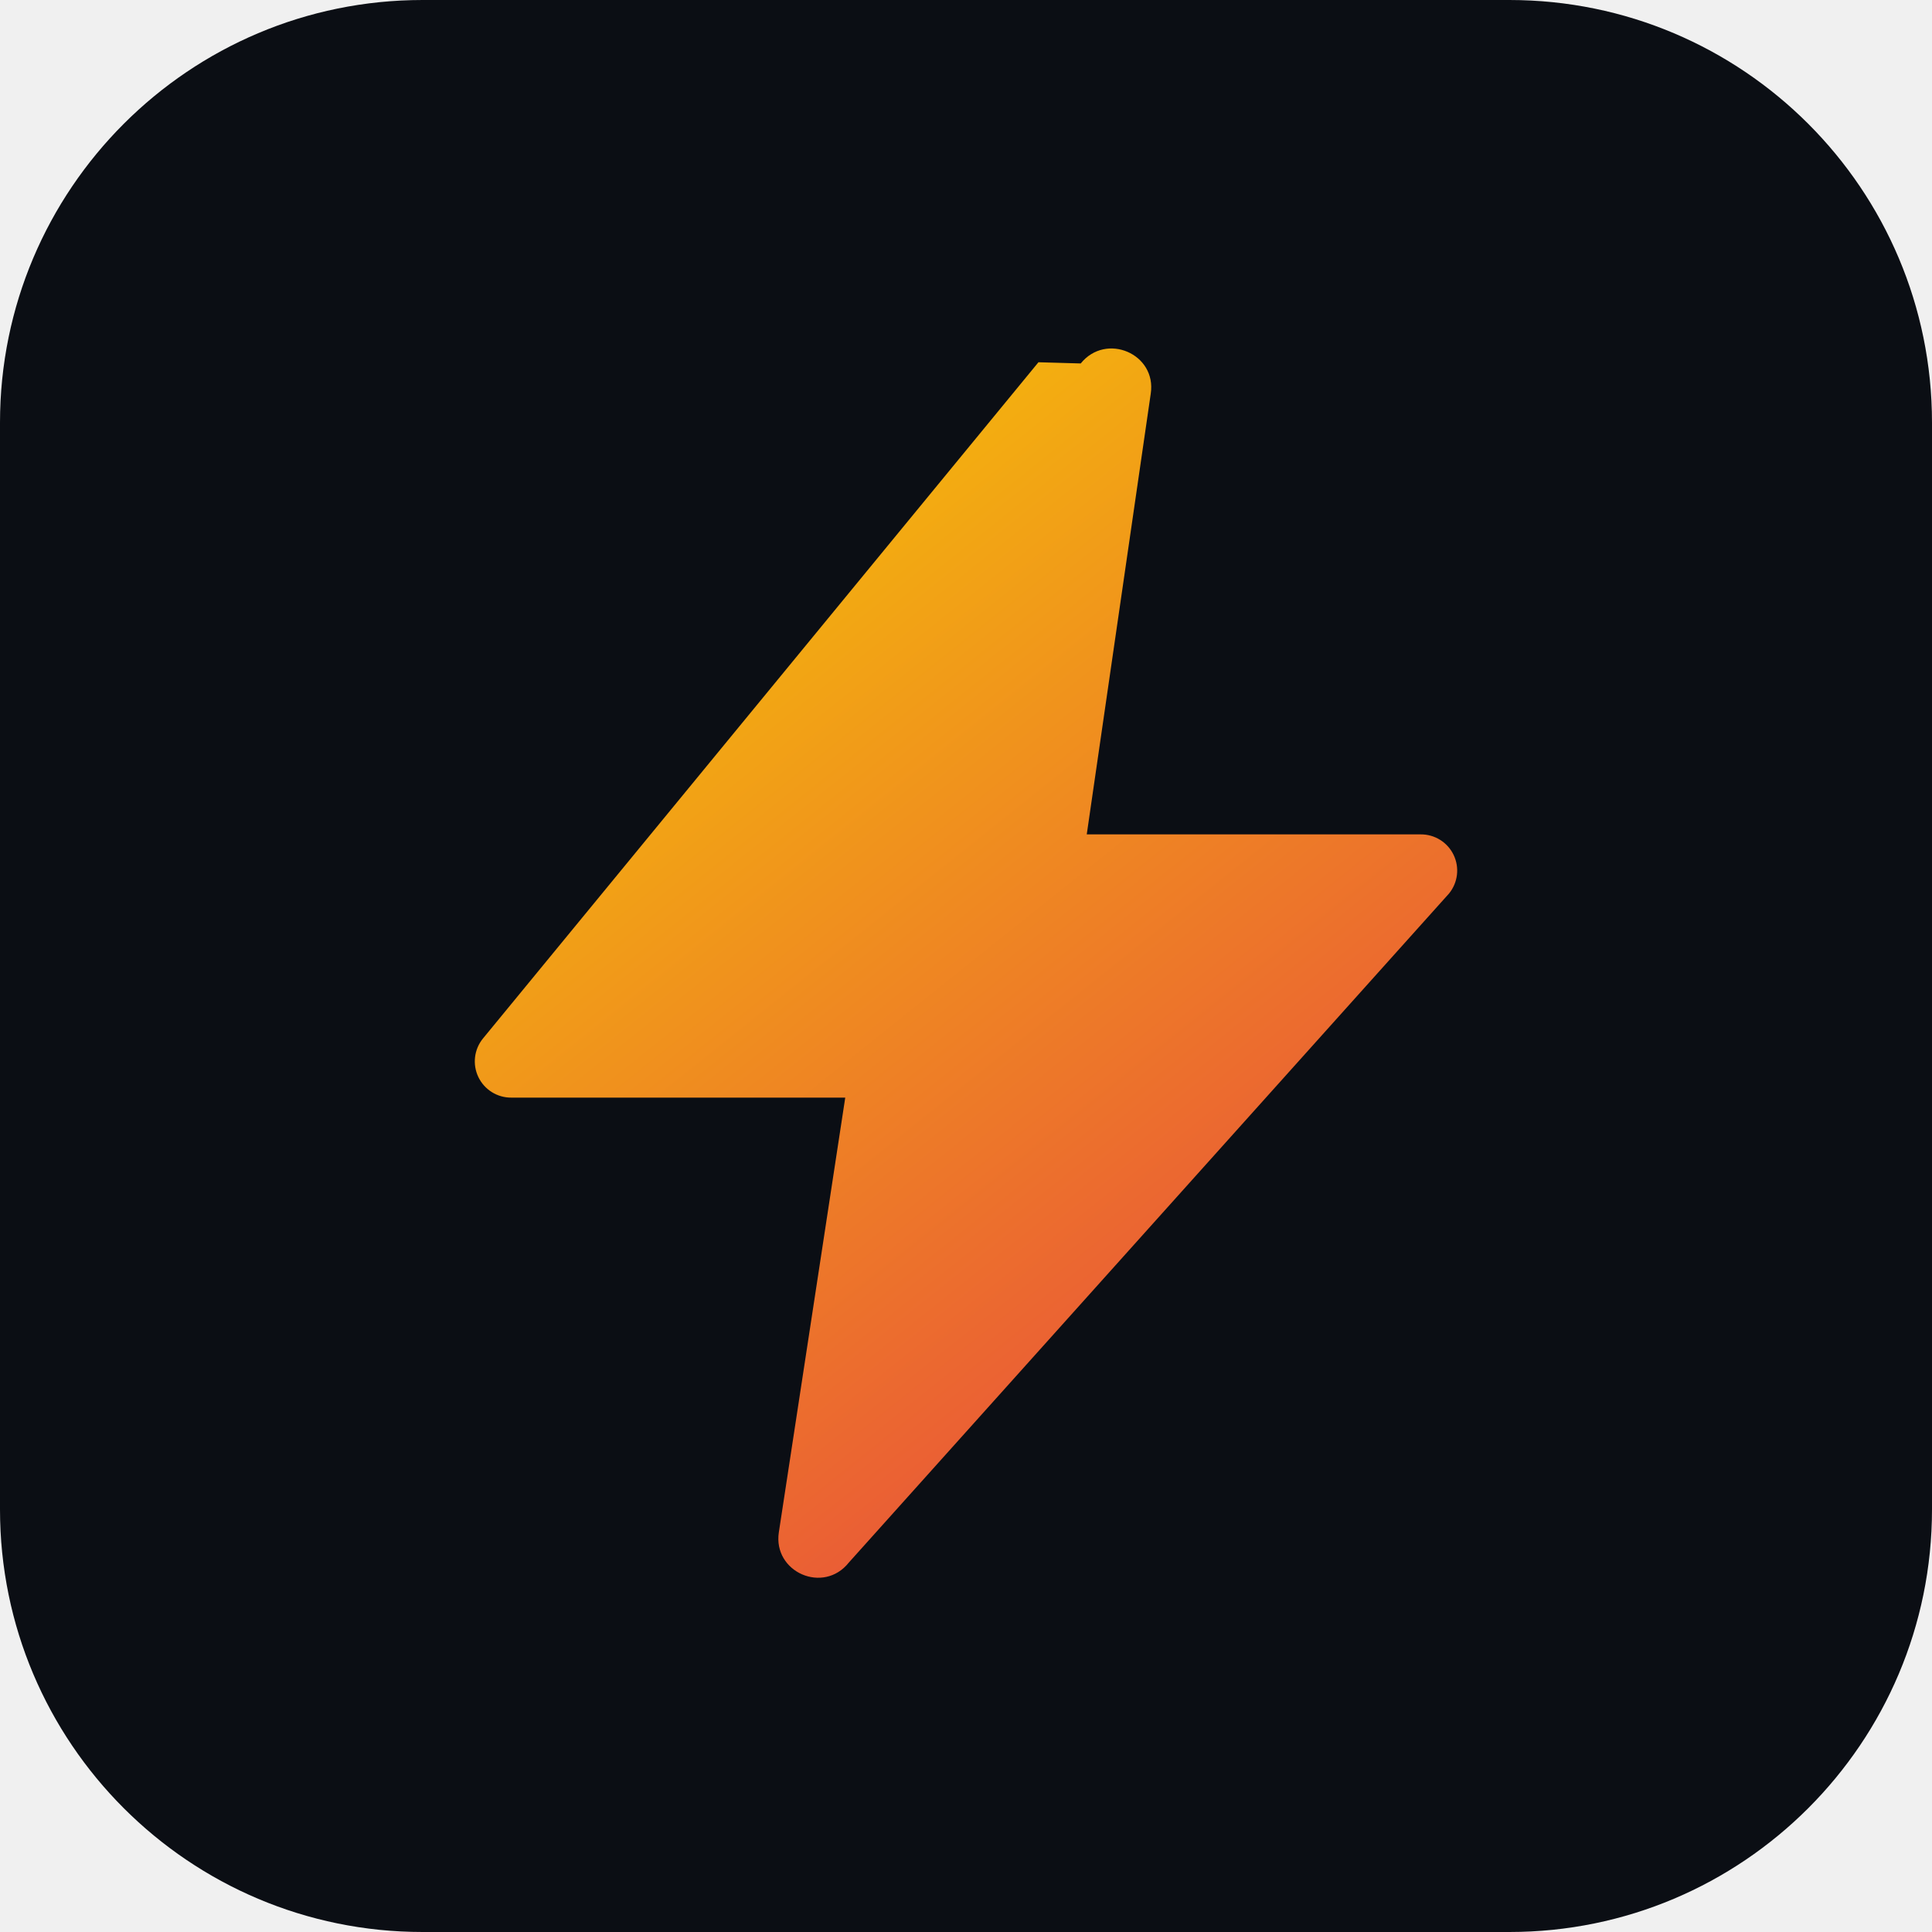
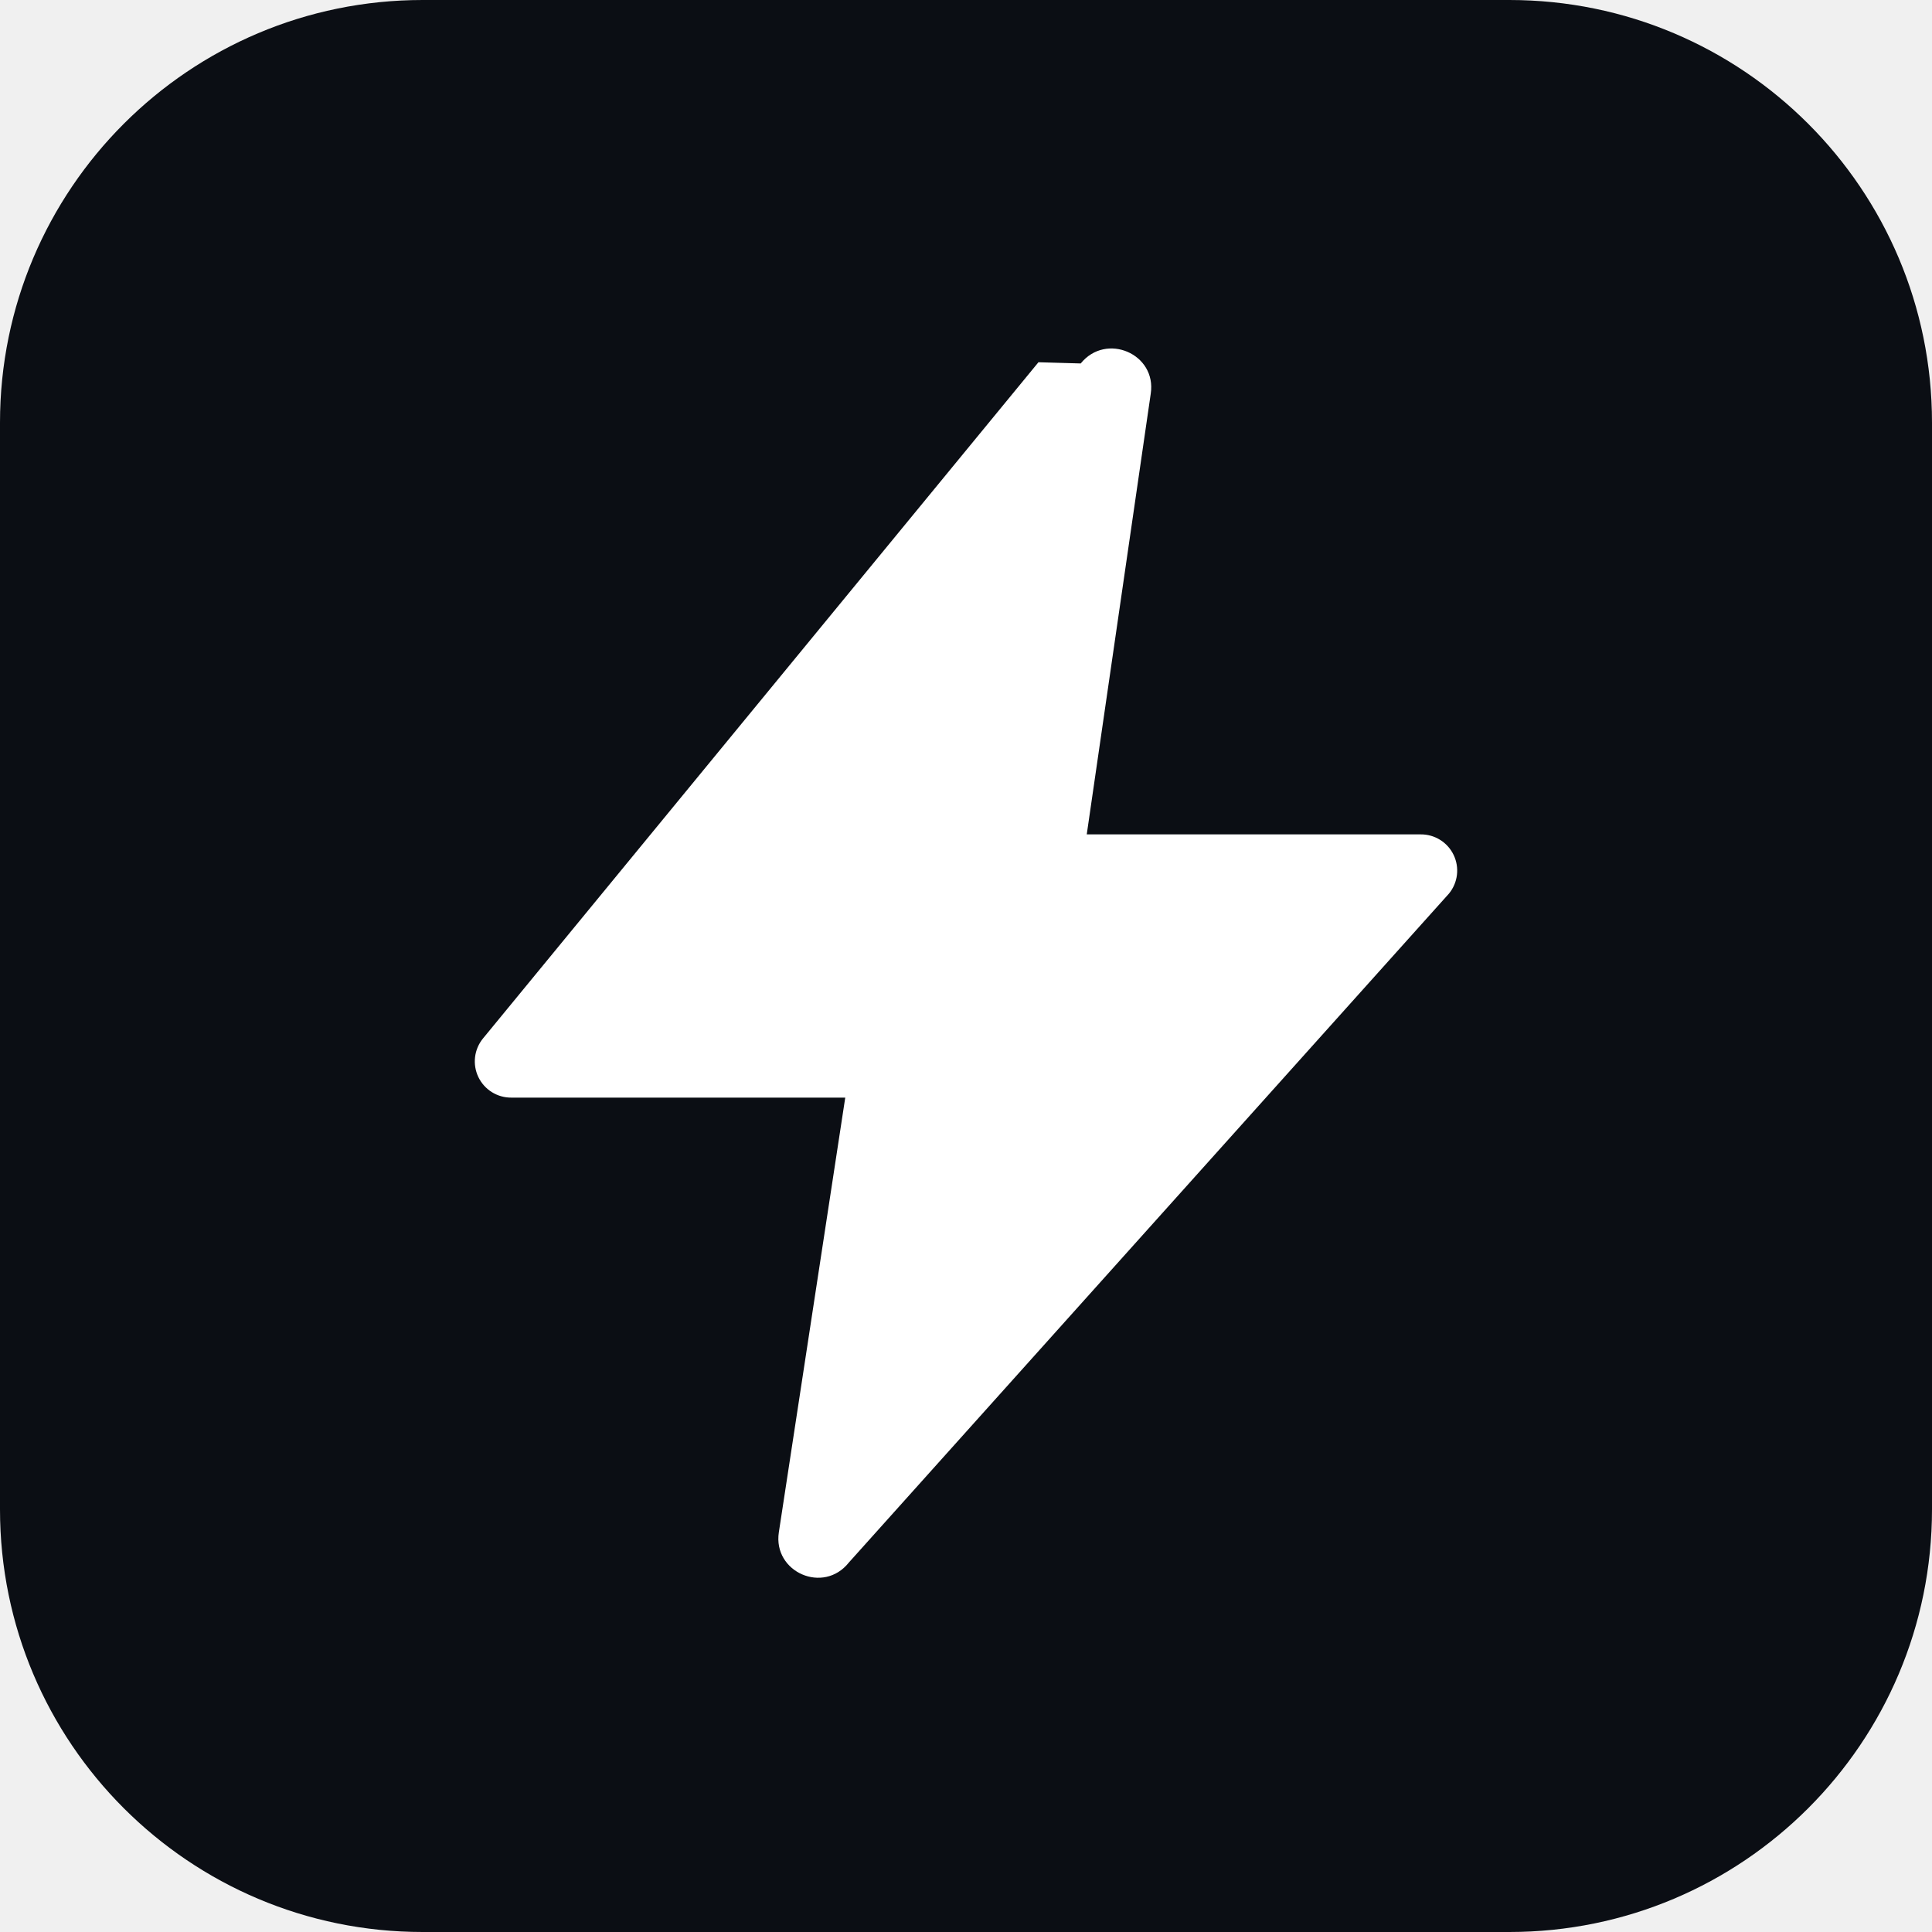
<svg xmlns="http://www.w3.org/2000/svg" width="32" height="32" viewBox="0 0 32 32" fill="none">
  <rect width="32" height="32" rx="7" fill="#0B0E14" />
-   <path d="M17.2 6 8 17.2a.6.6 0 0 0 .47.98H14l-1.1 7.2c-.1.66.74 1.03 1.16.5L24 14.8a.6.6 0 0 0-.47-.98H18l1.06-7.3c.1-.66-.74-1.02-1.16-.5Z" fill="url(#volt_favicon)" />
-   <defs>
-     <linearGradient id="volt_favicon" x1="8" y1="6" x2="24" y2="26" gradientUnits="userSpaceOnUse">
-       <stop stop-color="#F7D000" />
-       <stop offset="1" stop-color="#E63946" />
-     </linearGradient>
-   </defs>
+   <path d="M17.2 6 8 17.2a.6.6 0 0 0 .47.98H14l-1.1 7.2c-.1.66.74 1.03 1.16.5L24 14.8a.6.6 0 0 0-.47-.98H18l1.06-7.3c.1-.66-.74-1.02-1.16-.5Z" fill="#FFFFFF" />
</svg>
